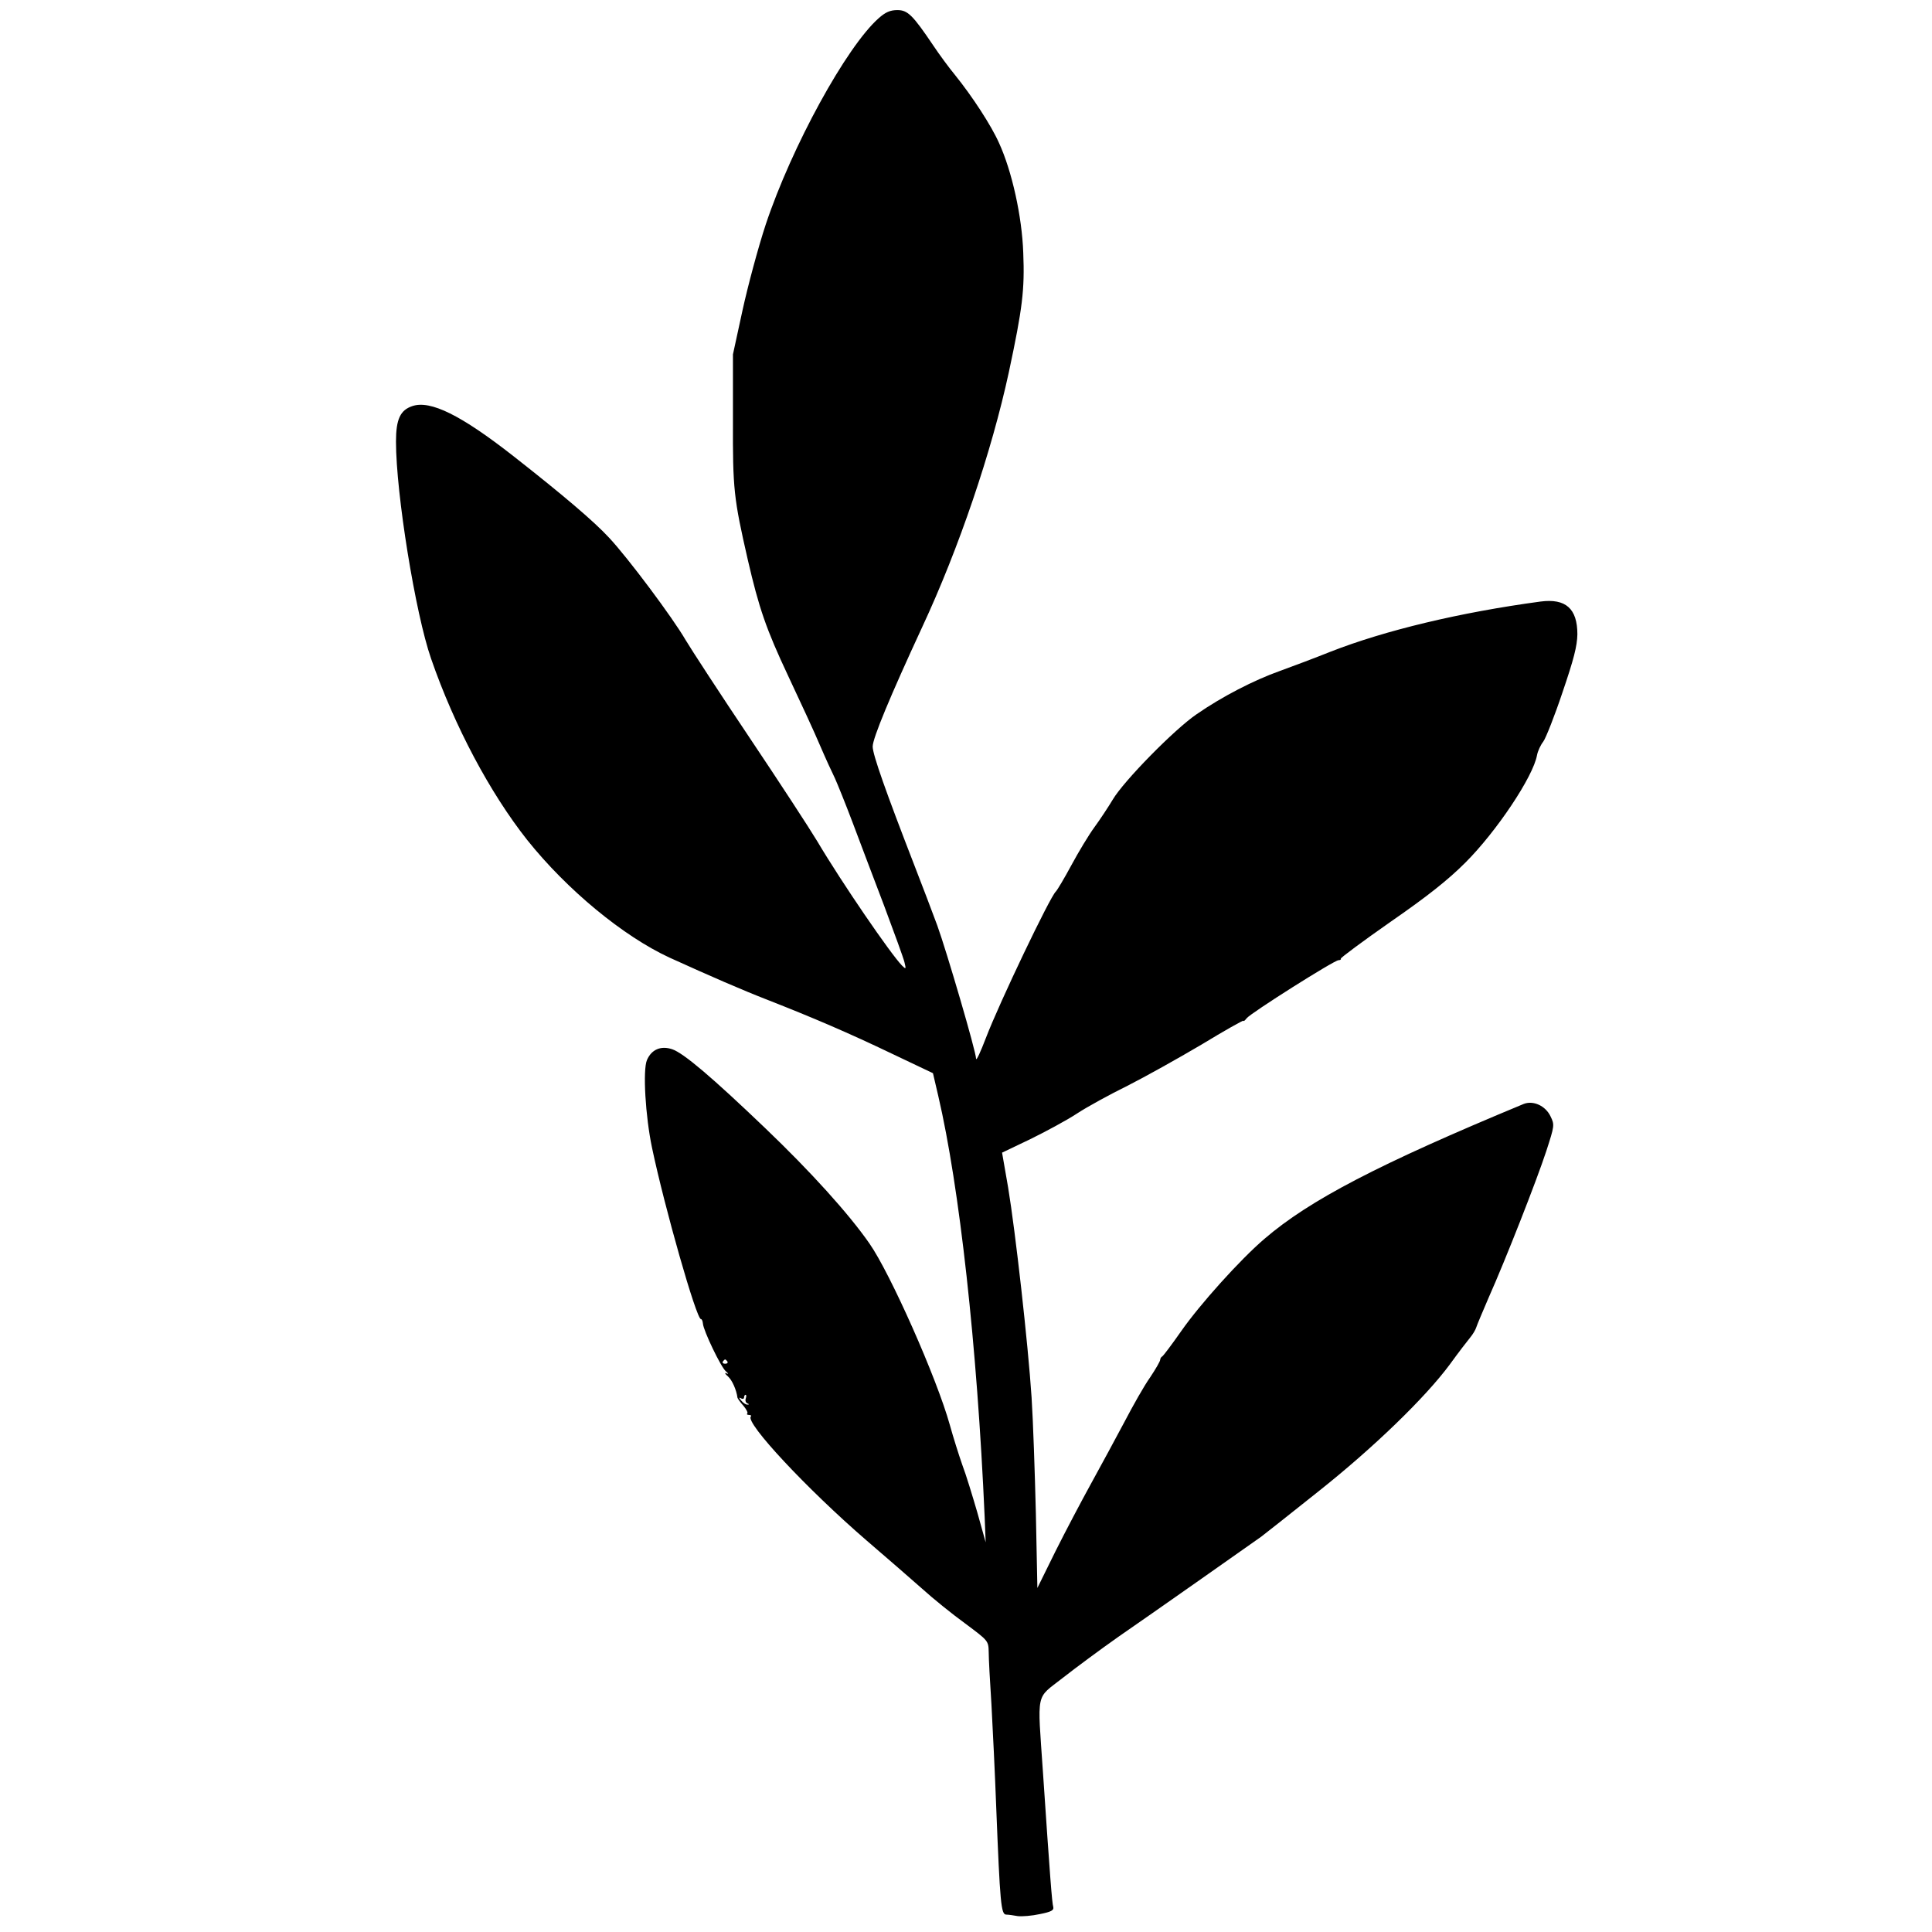
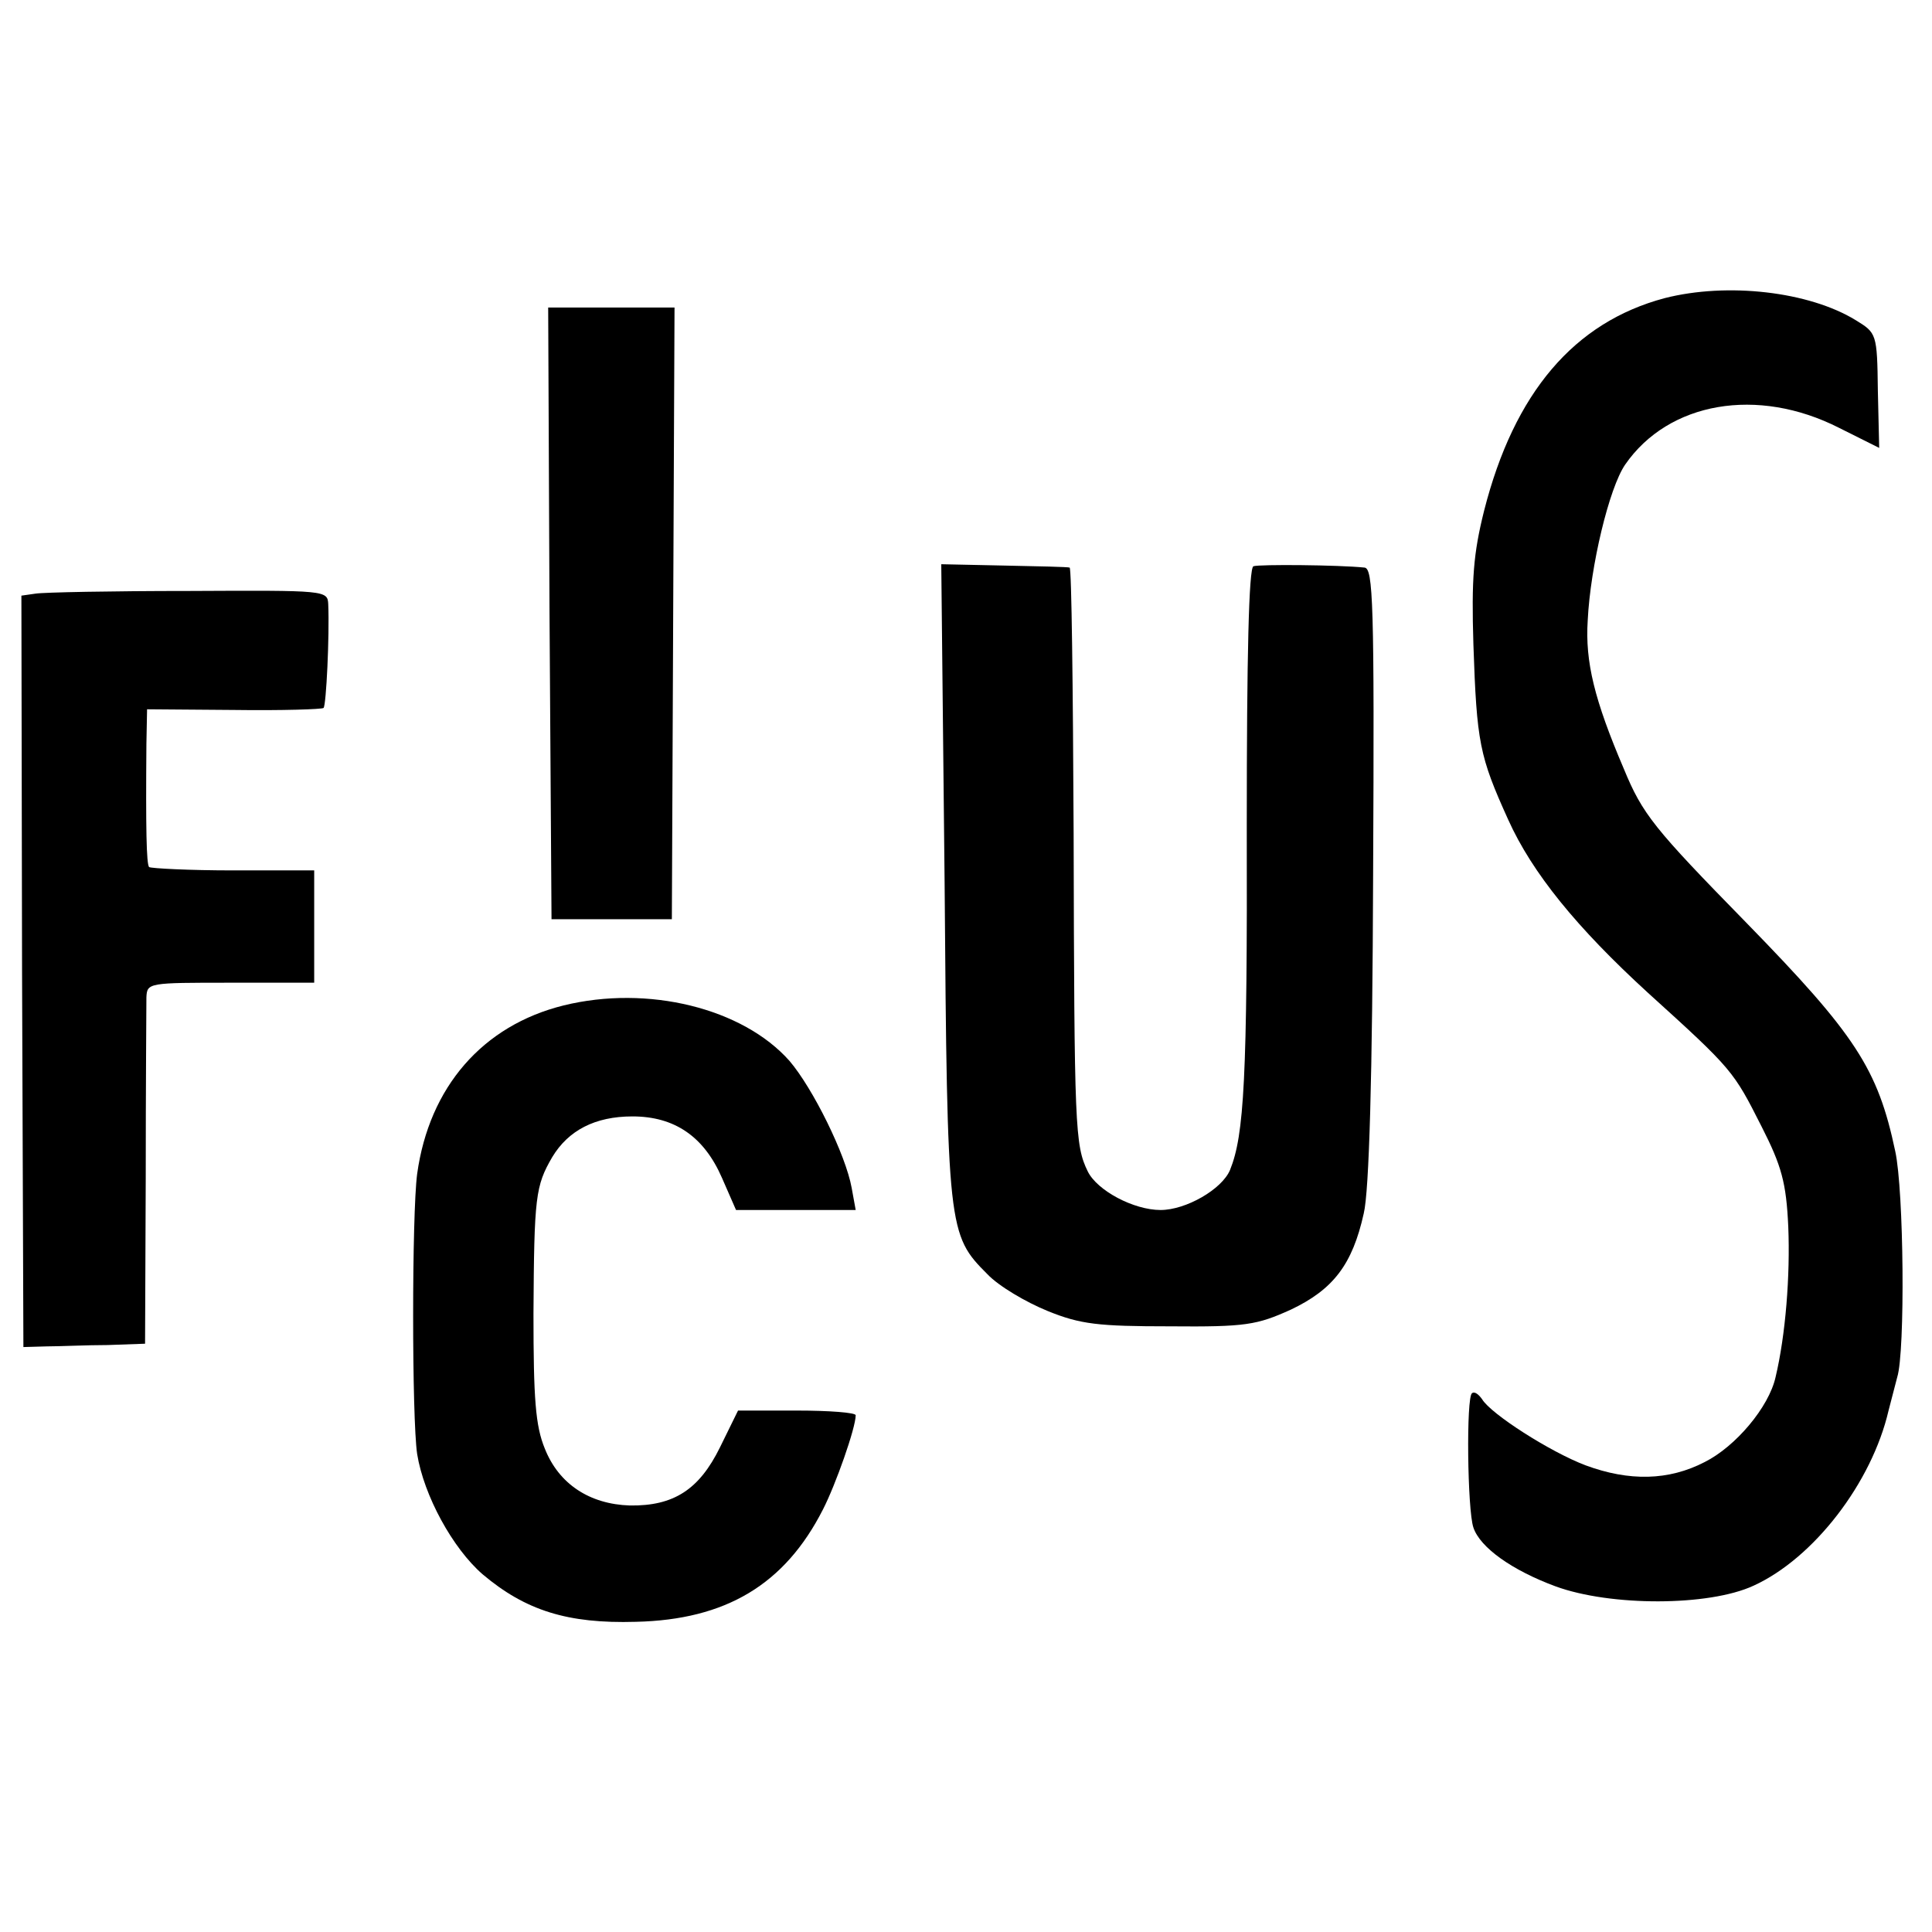
- <svg xmlns="http://www.w3.org/2000/svg" version="1.0" width="766pt" height="766pt" viewBox="0 0 766 766" preserveAspectRatio="xMidYMid meet">
-   <g transform="translate(0,766) scale(0.1,-0.1)" fill="#000000" stroke="none">
-     <path d="M3484 7588 c-128 -113 -345 -509 -448 -818 -30 -91 -71 -244 -92 -340 l-38 -175 0 -260 c-1 -275 3 -310 59 -555 44 -190 72 -273 160 -460 48 -102 105 -225 126 -275 21 -49 48 -108 59 -130 10 -22 42 -101 70 -175 28 -74 84 -223 125 -330 40 -107 77 -208 81 -225 7 -28 6 -29 -10 -13 -44 45 -237 326 -336 493 -30 50 -150 234 -268 410 -118 176 -232 351 -254 388 -51 88 -228 325 -303 405 -59 64 -181 168 -380 324 -207 162 -328 222 -400 198 -48 -16 -65 -52 -65 -141 0 -206 77 -682 139 -860 93 -269 234 -533 381 -719 158 -198 381 -382 565 -467 163 -74 287 -128 390 -168 181 -71 321 -131 492 -213 l162 -77 21 -90 c84 -360 154 -988 184 -1670 l4 -100 -33 118 c-19 65 -45 151 -60 190 -14 40 -36 110 -49 157 -52 187 -237 603 -319 720 -82 118 -233 285 -414 458 -209 200 -323 297 -368 312 -45 15 -82 -1 -100 -43 -17 -40 -6 -223 20 -347 50 -238 176 -680 194 -680 4 0 7 -8 8 -18 2 -28 72 -174 91 -189 11 -10 12 -12 2 -8 -8 4 -6 -2 6 -12 17 -15 34 -54 38 -85 1 -3 11 -18 23 -31 12 -14 19 -28 16 -31 -4 -3 0 -6 7 -6 7 0 10 -3 7 -6 -24 -24 224 -289 458 -491 77 -66 176 -152 220 -191 44 -40 121 -102 172 -139 91 -68 92 -68 93 -113 0 -25 5 -119 11 -210 5 -91 14 -275 19 -410 15 -377 19 -420 39 -421 9 0 30 -3 46 -6 17 -2 56 1 88 8 45 9 56 15 53 28 -5 16 -13 121 -41 536 -22 325 -30 287 78 372 51 40 151 114 222 164 122 84 510 357 565 396 13 10 115 90 225 178 222 176 426 374 523 505 34 47 71 95 81 107 10 12 21 30 24 40 3 10 26 64 50 120 66 148 189 461 228 580 32 99 33 103 17 136 -20 43 -69 65 -107 50 -574 -238 -849 -381 -1028 -535 -97 -83 -256 -260 -330 -366 -37 -53 -71 -98 -75 -100 -4 -2 -8 -8 -8 -13 0 -6 -18 -37 -40 -70 -23 -32 -68 -112 -102 -177 -34 -64 -93 -173 -131 -242 -38 -69 -102 -190 -142 -270 l-72 -146 -6 296 c-4 162 -11 369 -17 460 -14 213 -64 657 -93 832 l-24 138 111 53 c61 30 145 75 186 102 41 27 131 76 200 110 69 35 200 108 293 163 92 56 167 98 167 95 0 -4 6 1 13 10 15 20 347 230 364 230 7 0 11 3 9 6 -2 3 87 69 197 146 146 101 228 166 297 235 124 124 269 341 284 426 3 16 14 40 25 54 10 14 45 102 76 195 45 132 58 183 59 230 0 102 -46 143 -146 130 -319 -43 -616 -114 -833 -199 -60 -24 -150 -58 -200 -76 -104 -37 -230 -102 -331 -172 -88 -60 -289 -265 -332 -338 -18 -30 -51 -80 -73 -110 -22 -30 -63 -98 -91 -150 -28 -52 -56 -99 -62 -105 -22 -19 -223 -439 -277 -580 -21 -55 -38 -92 -39 -83 0 28 -117 427 -154 529 -19 52 -60 159 -91 239 -112 289 -165 438 -165 470 0 33 70 201 196 473 146 313 276 697 344 1012 54 253 63 326 57 473 -5 144 -45 324 -96 435 -31 70 -107 186 -174 269 -24 29 -63 82 -87 118 -81 120 -101 140 -142 140 -28 0 -47 -8 -74 -32z m-600 -5326 c3 -5 -1 -9 -9 -9 -8 0 -12 4 -9 9 3 4 7 8 9 8 2 0 6 -4 9 -8z m73 -146 c-3 -8 -1 -17 6 -20 8 -3 8 -5 1 -5 -6 -1 -18 7 -25 16 -10 11 -10 14 -1 9 6 -4 12 -2 12 3 0 6 3 11 6 11 3 0 4 -6 1 -14z" />
+ <svg xmlns="http://www.w3.org/2000/svg" version="1.0" width="289pt" height="289pt" viewBox="0 0 289 289" preserveAspectRatio="xMidYMid meet">
+   <g transform="translate(0,289) scale(0.1,-0.1)" fill="#000000" stroke="none">
+     <path d="M2490 2444 c-135 -36 -225 -141 -270 -318 -16 -64 -19 -102 -16 -200 5 -147 9 -167 52 -262 36 -80 103 -162 209 -259 127 -115 128 -117 170 -200 30 -59 37 -84 40 -150 3 -73 -4 -162 -19 -225 -10 -45 -60 -104 -106 -127 -54 -28 -113 -29 -178 -5 -53 20 -142 77 -155 99 -5 7 -11 12 -15 9 -9 -5 -7 -175 2 -201 10 -30 58 -64 123 -88 82 -30 229 -30 296 1 90 41 177 154 202 262 5 19 11 42 13 50 12 38 10 279 -3 338 -26 123 -59 174 -223 342 -138 141 -155 162 -183 230 -44 103 -58 160 -54 222 4 81 32 198 56 233 65 94 198 117 320 55 l60 -30 -2 86 c-1 85 -2 86 -33 105 -70 43 -192 57 -286 33z" />
+     <path d="M822 1973 l3 -458 90 0 90 0 2 458 2 457 -95 0 -94 0 2 -457z" />
+     <path d="M1413 1570 c4 -520 5 -527 64 -586 17 -18 58 -42 90 -55 49 -20 76 -23 183 -23 114 -1 130 2 181 25 63 30 92 67 109 144 8 33 13 204 14 508 2 407 0 457 -13 458 -39 4 -157 5 -166 2 -7 -2 -10 -136 -10 -386 1 -381 -4 -465 -25 -517 -12 -29 -66 -60 -104 -60 -40 0 -95 29 -109 58 -19 39 -20 65 -21 505 -1 218 -3 398 -6 398 -3 1 -47 2 -98 3 l-94 2 5 -476z" />
+     <path d="M53 2002 l-21 -3 1 -562 2 -562 35 1 c19 0 60 2 91 2 l56 2 1 248 c0 136 1 257 1 270 1 22 3 22 126 22 l125 0 0 84 0 84 -121 0 c-66 0 -123 3 -126 5 -4 5 -5 57 -4 184 l1 52 130 -1 c72 -1 132 1 134 3 4 4 9 108 7 155 -1 21 -3 21 -208 20 -115 0 -218 -2 -230 -4z" />
+     <path d="M843 1386 c-121 -30 -201 -122 -219 -252 -8 -61 -8 -365 0 -419 10 -62 53 -141 98 -180 64 -54 127 -74 229 -71 135 3 223 56 280 168 19 37 49 122 49 141 0 4 -40 7 -88 7 l-88 0 -27 -55 c-31 -63 -69 -88 -135 -87 -60 2 -106 32 -127 85 -14 34 -17 74 -17 202 1 175 3 191 28 234 24 40 64 61 120 61 63 0 107 -30 134 -92 l21 -48 89 0 90 0 -6 33 c-9 50 -58 149 -93 190 -70 79 -212 114 -338 83z" />
  </g>
</svg>
